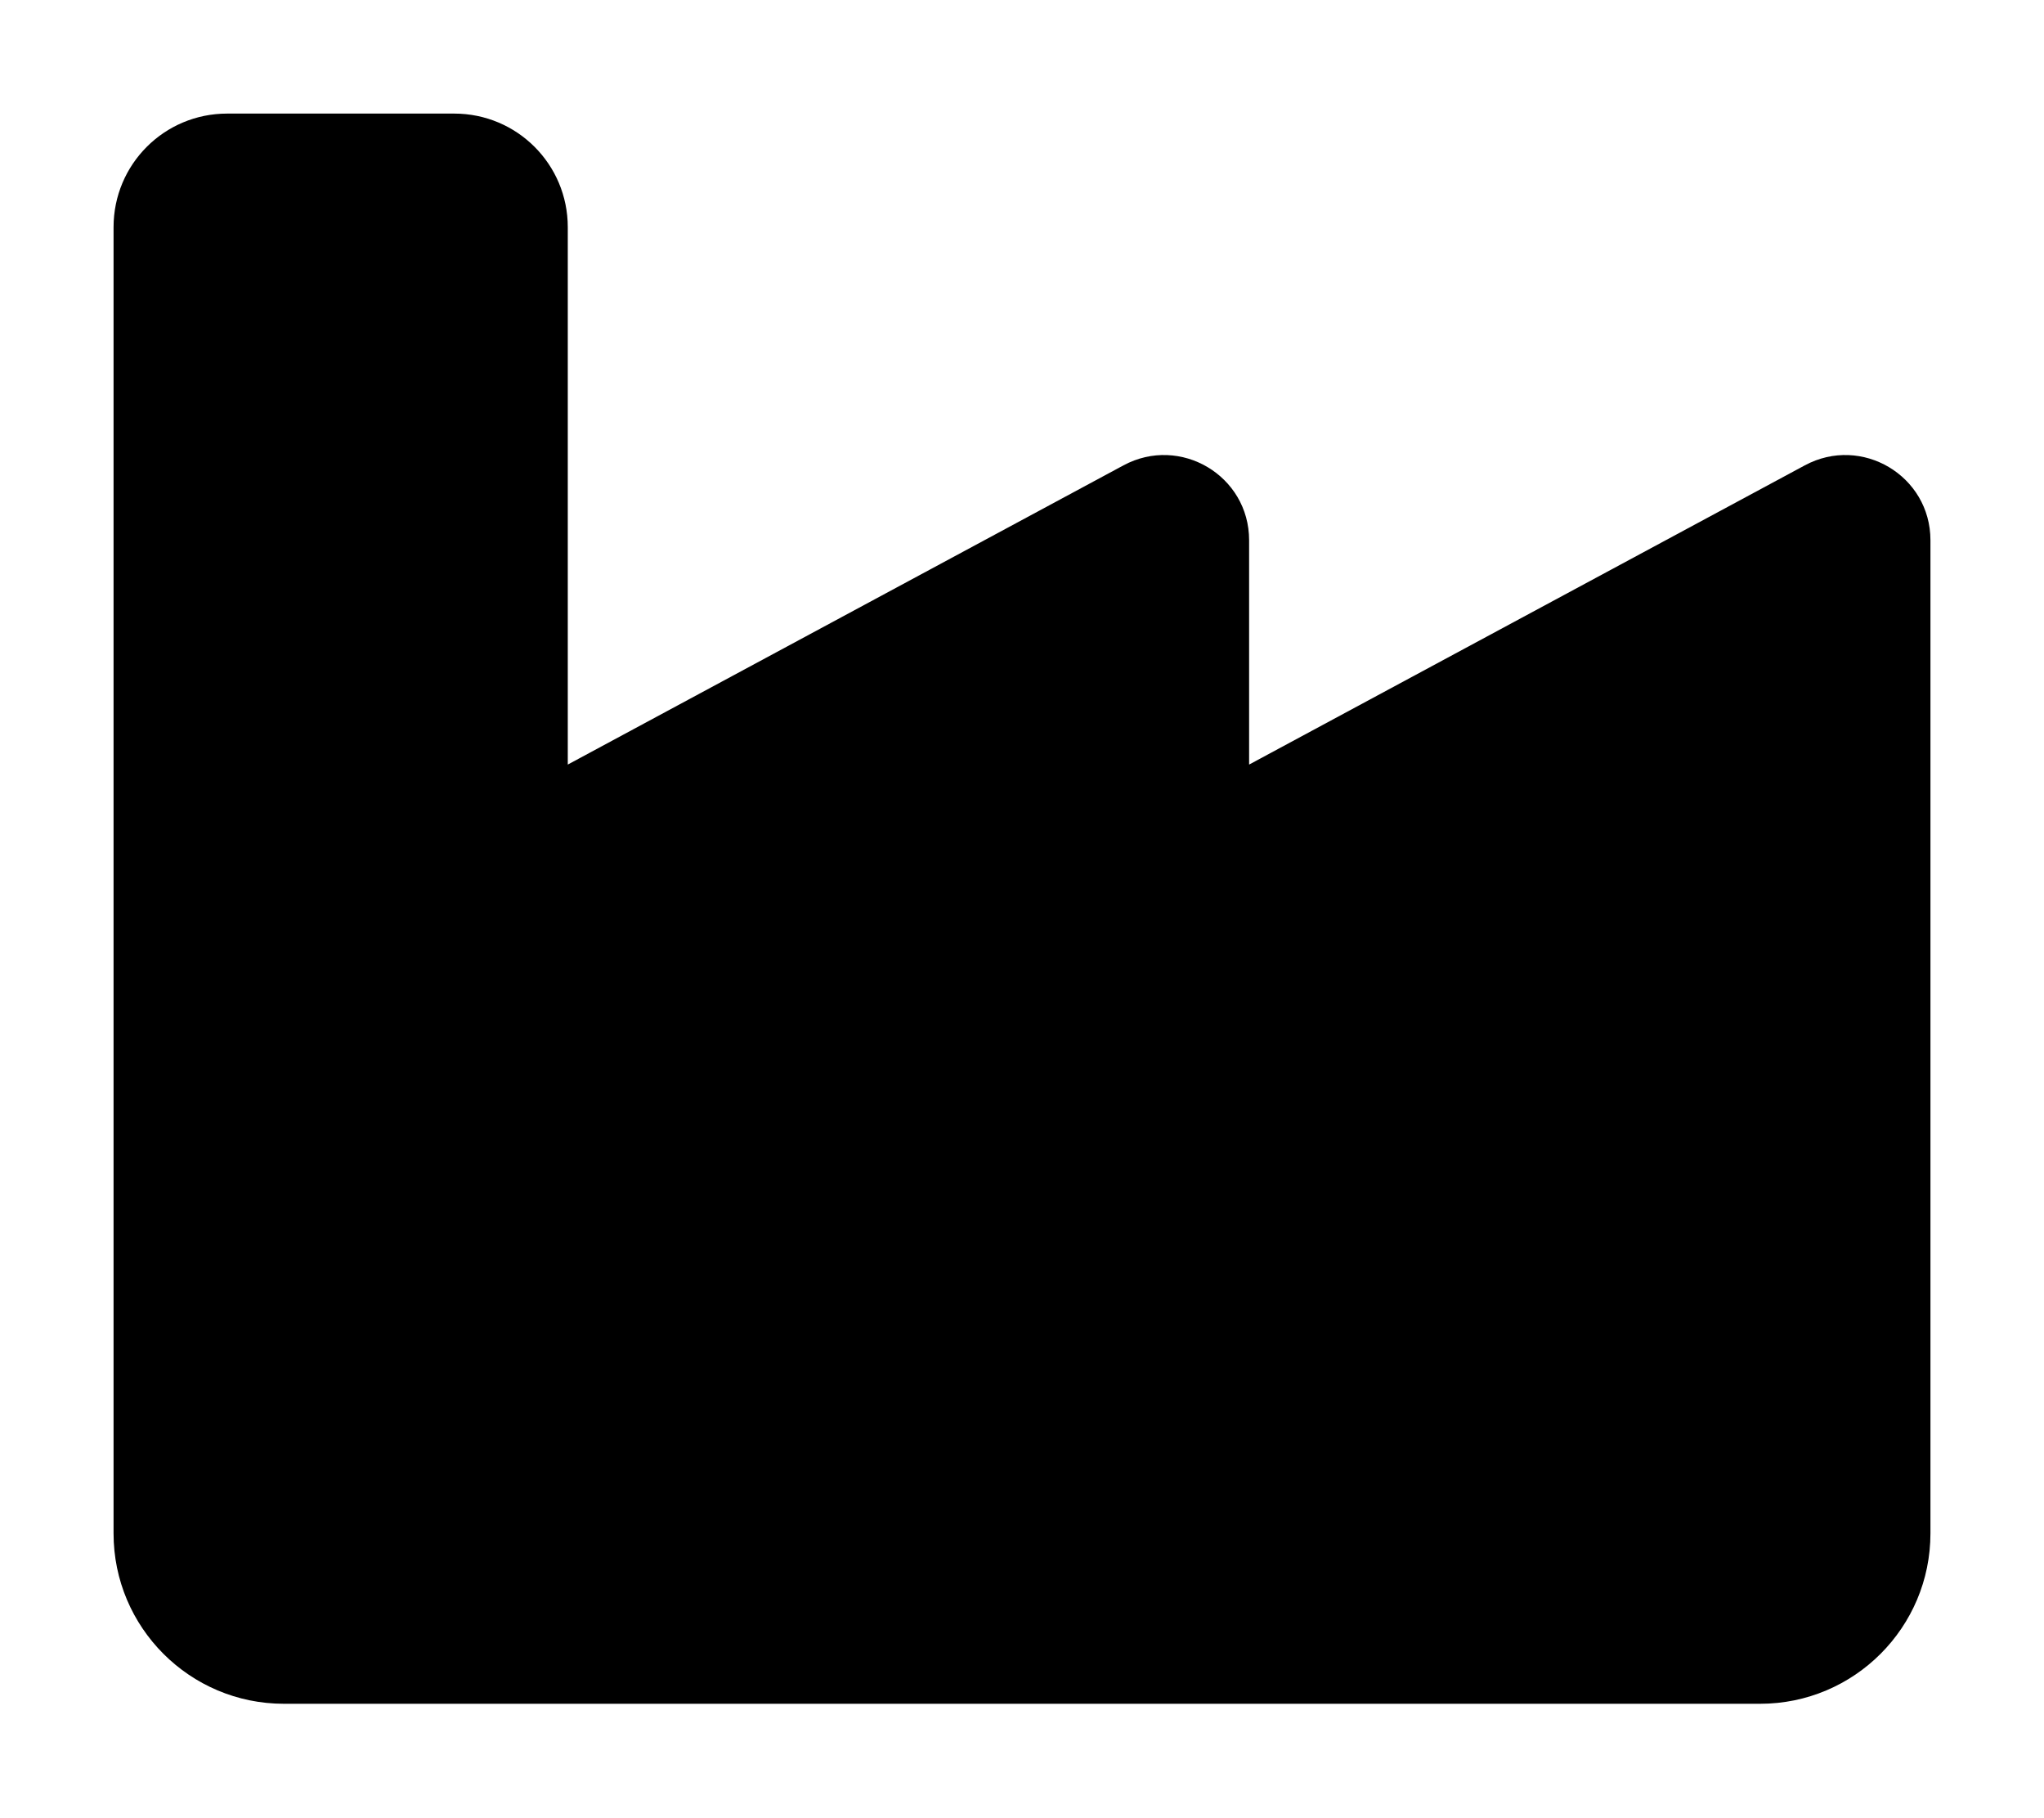
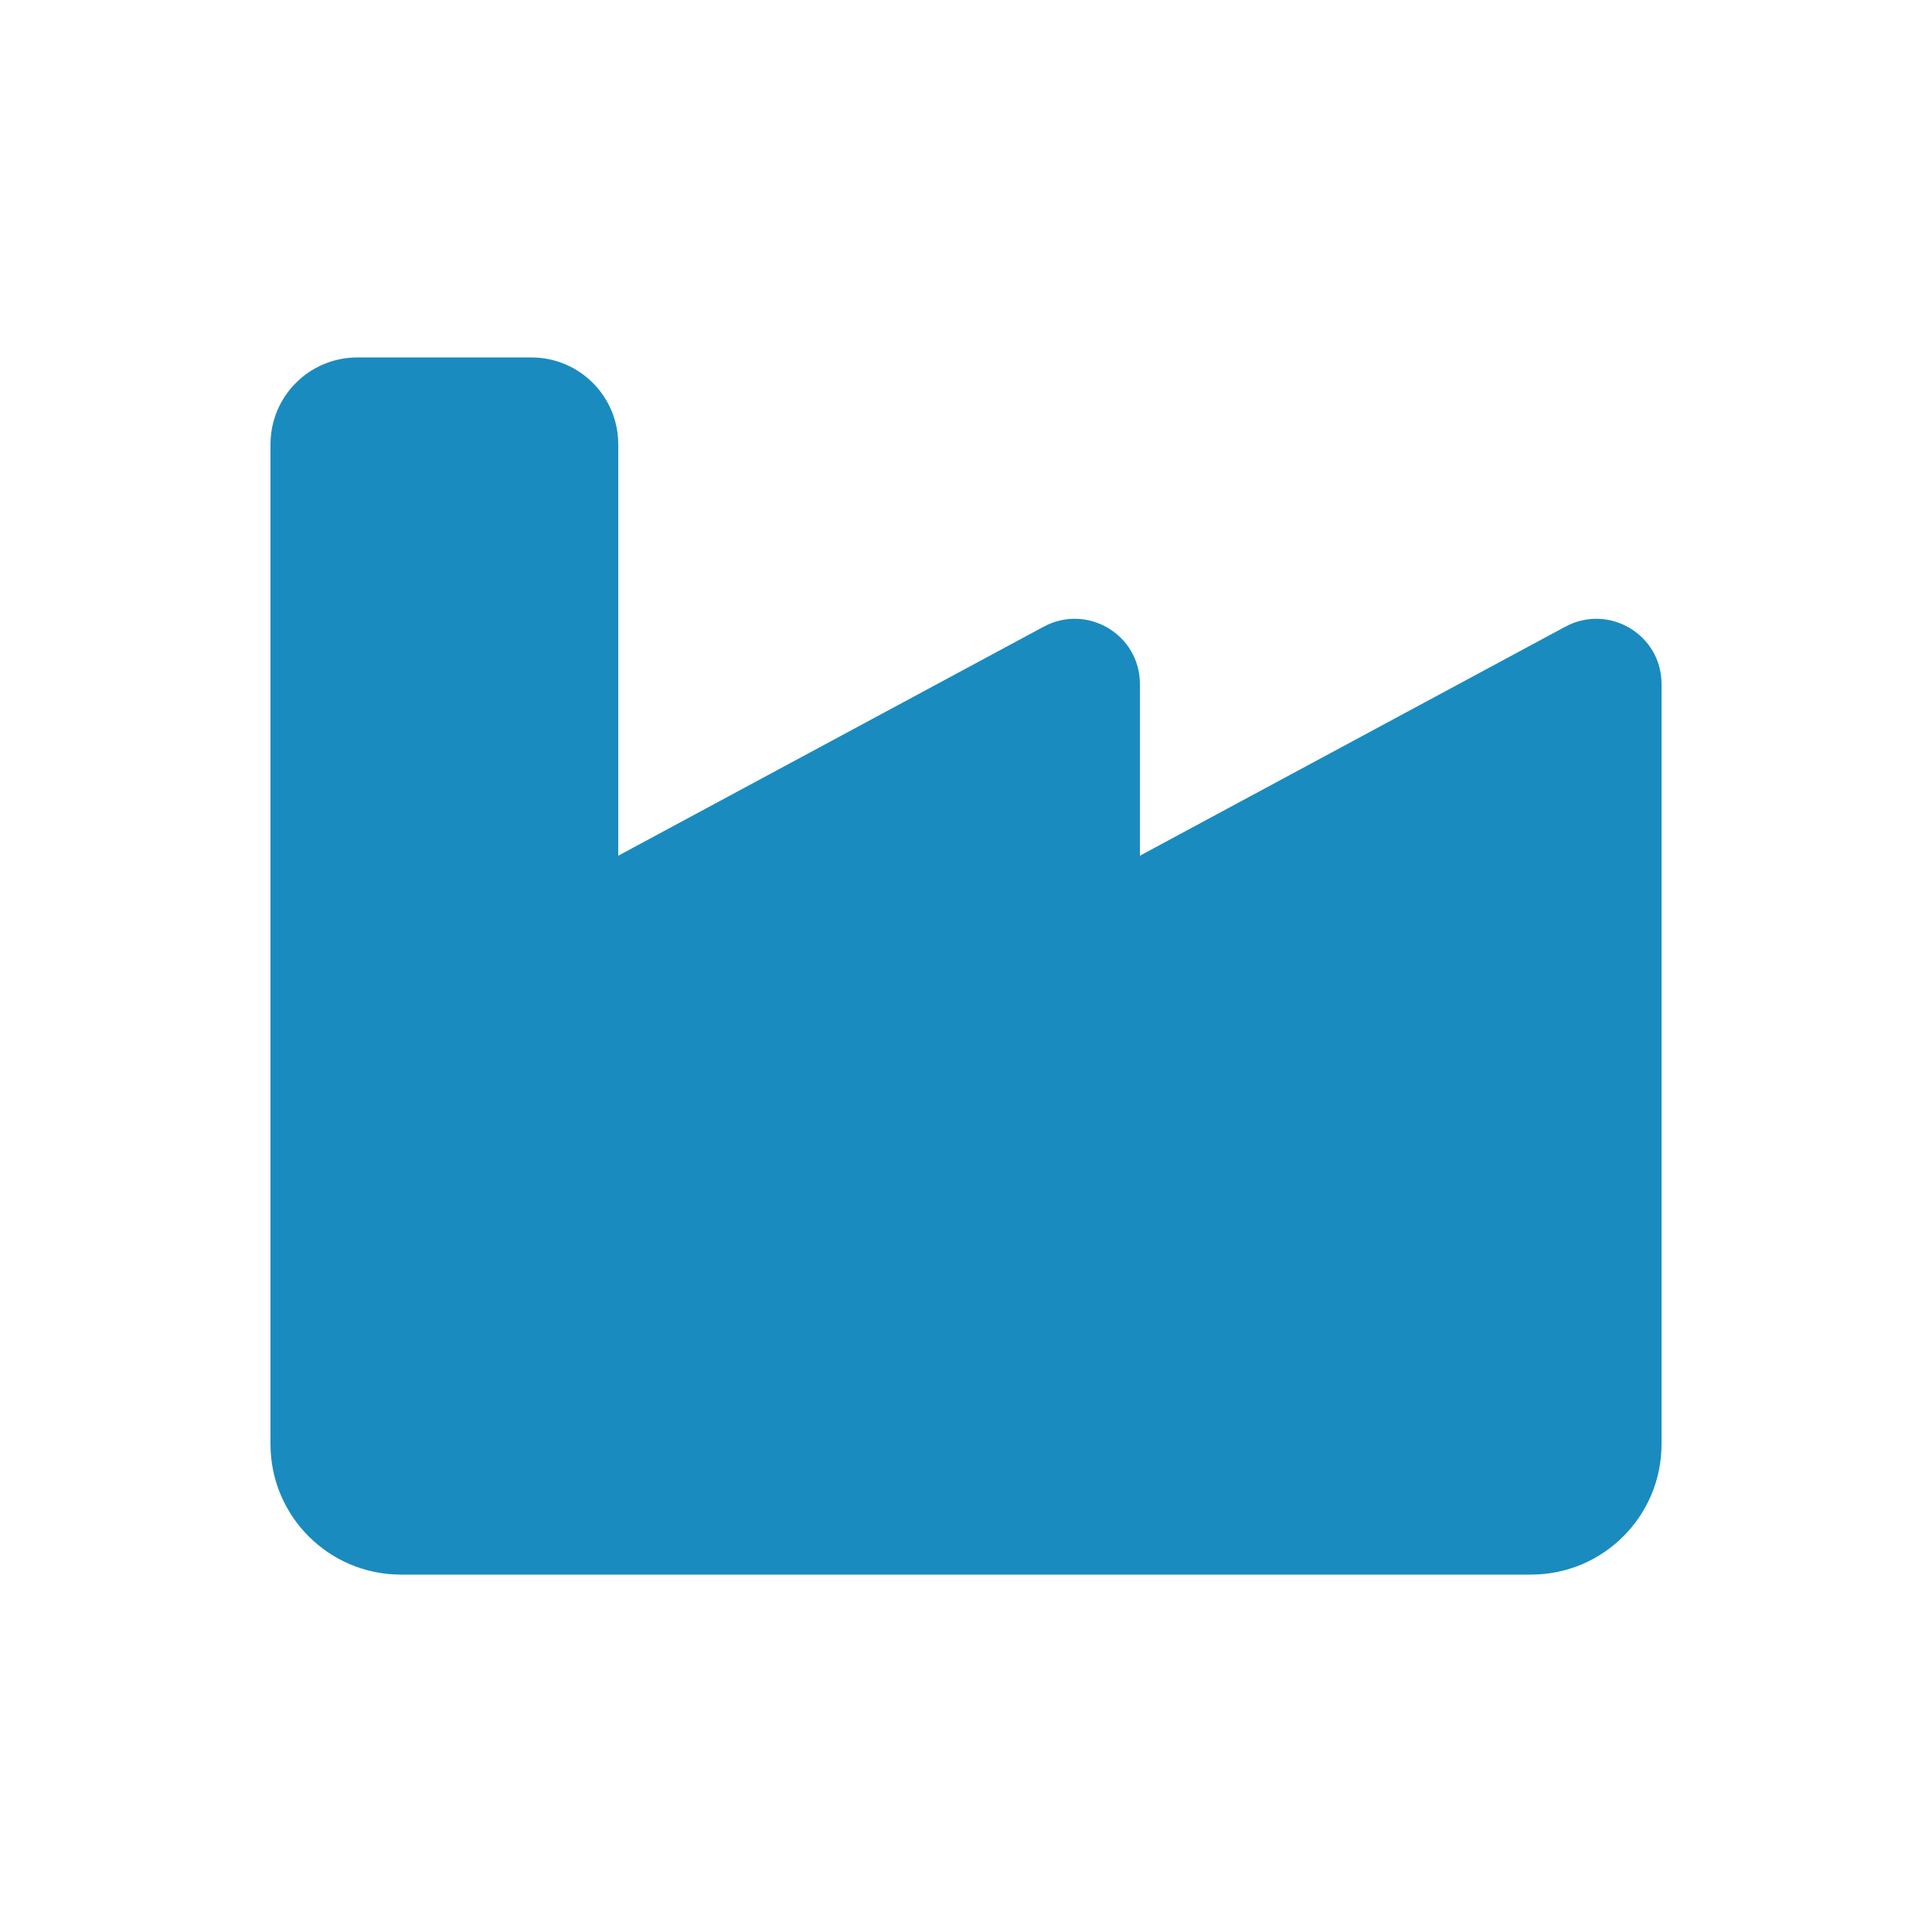
- <svg xmlns="http://www.w3.org/2000/svg" viewBox="0 0 576 512">
+ <svg xmlns="http://www.w3.org/2000/svg" fill="#1a8bbf" data-vbm-paleta="categorias" viewBox="-67.56 -99.56 711.11 711.11">
  <path d="M64 32C46.3 32 32 46.3 32 64l0 240 0 48 0 80c0 26.5 21.5 48 48 48l416 0c26.5 0 48-21.5 48-48l0-128 0-151.8c0-18.2-19.4-29.7-35.4-21.1L352 215.4l0-63.2c0-18.2-19.4-29.7-35.4-21.1L160 215.4 160 64c0-17.7-14.3-32-32-32L64 32z" />
</svg>
